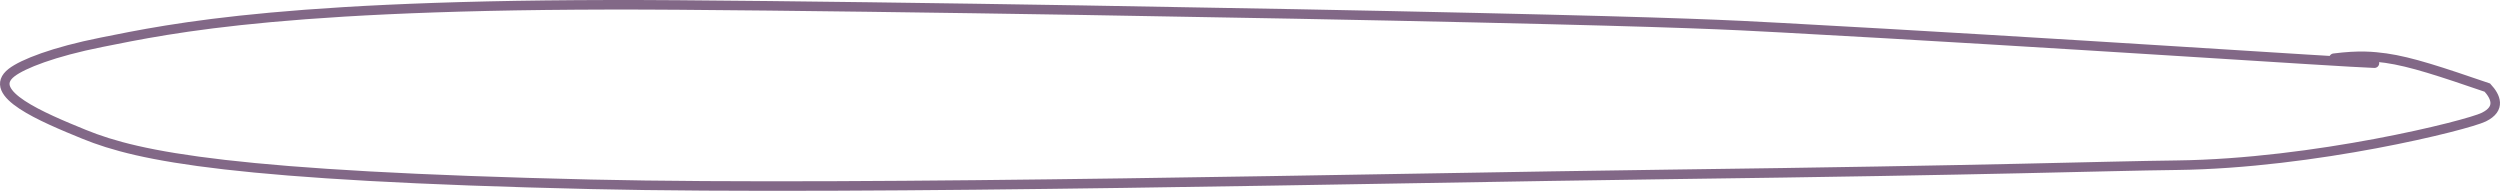
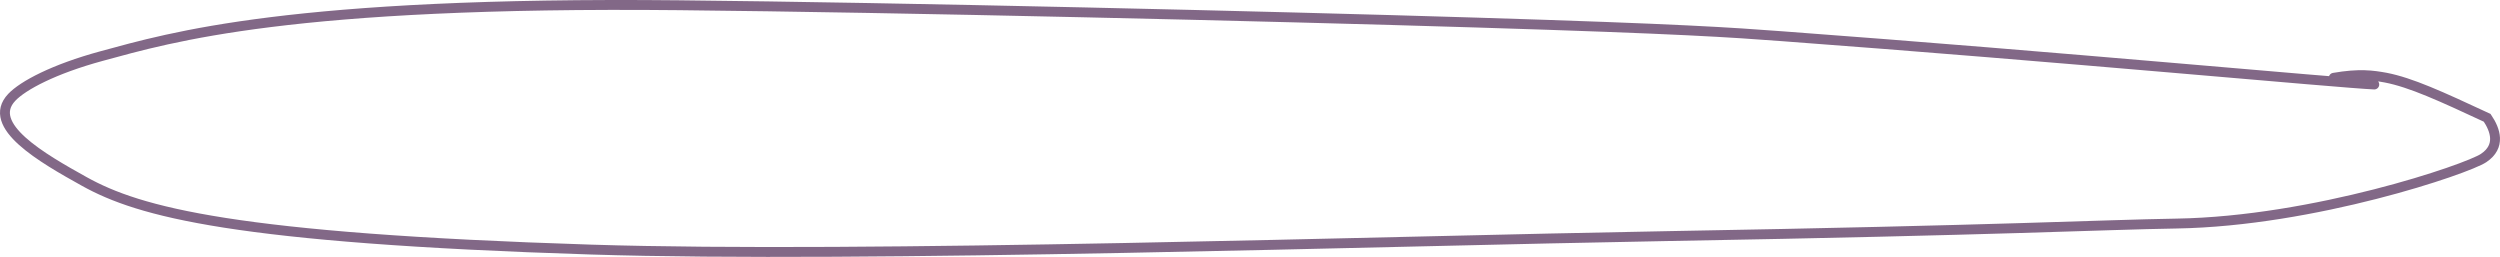
- <svg xmlns="http://www.w3.org/2000/svg" width="524" height="40" viewBox="0 0 524 40" fill="none">
-   <path d="M497.682 13.239C490.63 13.025 431.473 8.956 373.525 5.811C362.615 5.219 352.992 4.698 309.439 3.71C265.885 2.721 188.651 1.391 142.326 1.046C60.951 0.44 35.84 5.961 21.276 8.862C11.217 10.866 4.789 13.393 2.441 15.204C-3.171 19.535 8.815 24.554 17.639 28.156C29.184 32.869 49.194 36.9 123.905 38.631C181.168 39.958 289.004 37.337 349.492 36.557C419.996 35.648 440.023 34.825 456.275 34.627C485.016 34.277 517.125 26.259 520.603 24.548C524.269 22.745 523.07 20.233 521.352 18.363C511.548 15.015 505.36 12.938 500.085 12.184C497.372 11.827 494.587 11.52 489.181 12.206" stroke="#826887" stroke-width="2" stroke-linecap="round" />
+ <svg xmlns="http://www.w3.org/2000/svg" width="506" height="52" viewBox="0 0 506 52" fill="none">
+   <path d="M480.555 17.103C473.746 16.823 416.629 11.468 360.679 7.331C350.146 6.552 340.855 5.866 298.803 4.565C256.751 3.264 182.181 1.515 137.452 1.061C58.884 0.263 34.639 7.528 20.576 11.345C10.865 13.982 4.658 17.306 2.392 19.69C-3.027 25.388 8.546 31.992 17.065 36.731C28.212 42.932 47.532 48.237 119.667 50.515C174.955 52.261 279.073 48.812 337.475 47.786C405.548 46.589 424.884 45.507 440.576 45.246C468.326 44.785 499.327 34.236 502.686 31.984C506.225 29.612 505.068 26.307 503.409 23.846C493.943 19.441 487.968 16.707 482.875 15.716C480.256 15.246 477.567 14.842 472.347 15.744" stroke="#826887" stroke-width="2" stroke-linecap="round" />
</svg>
